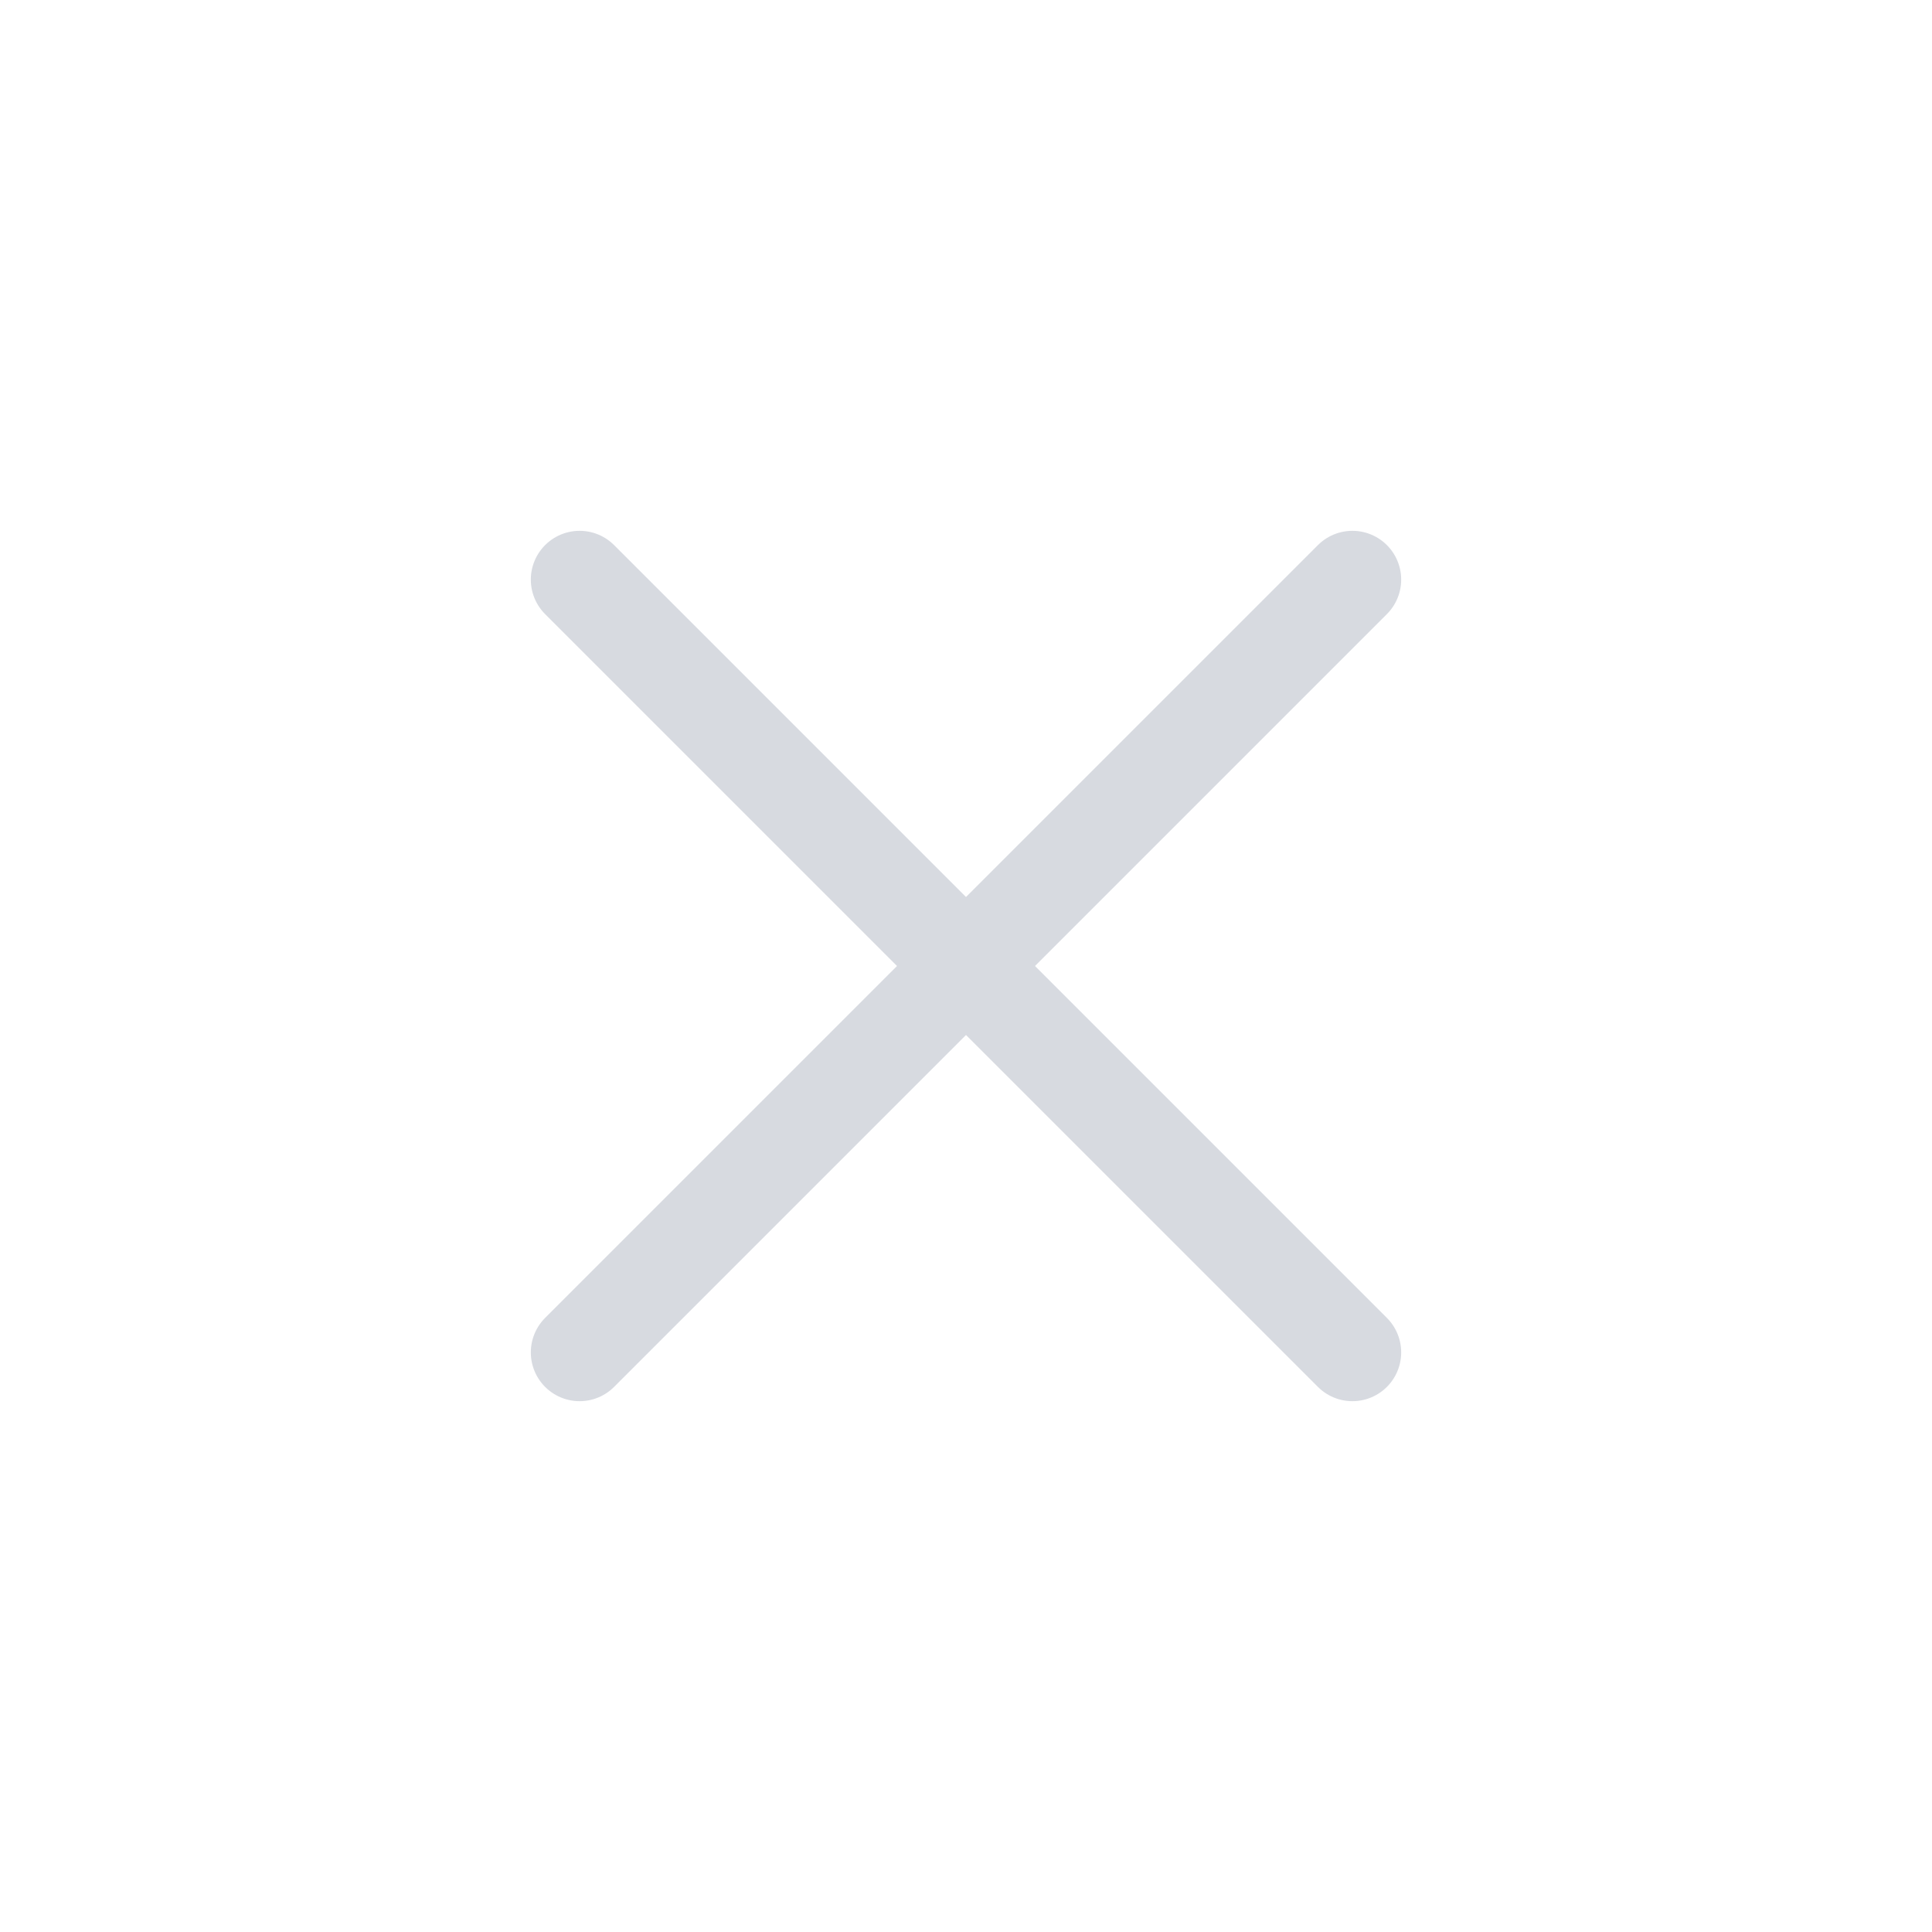
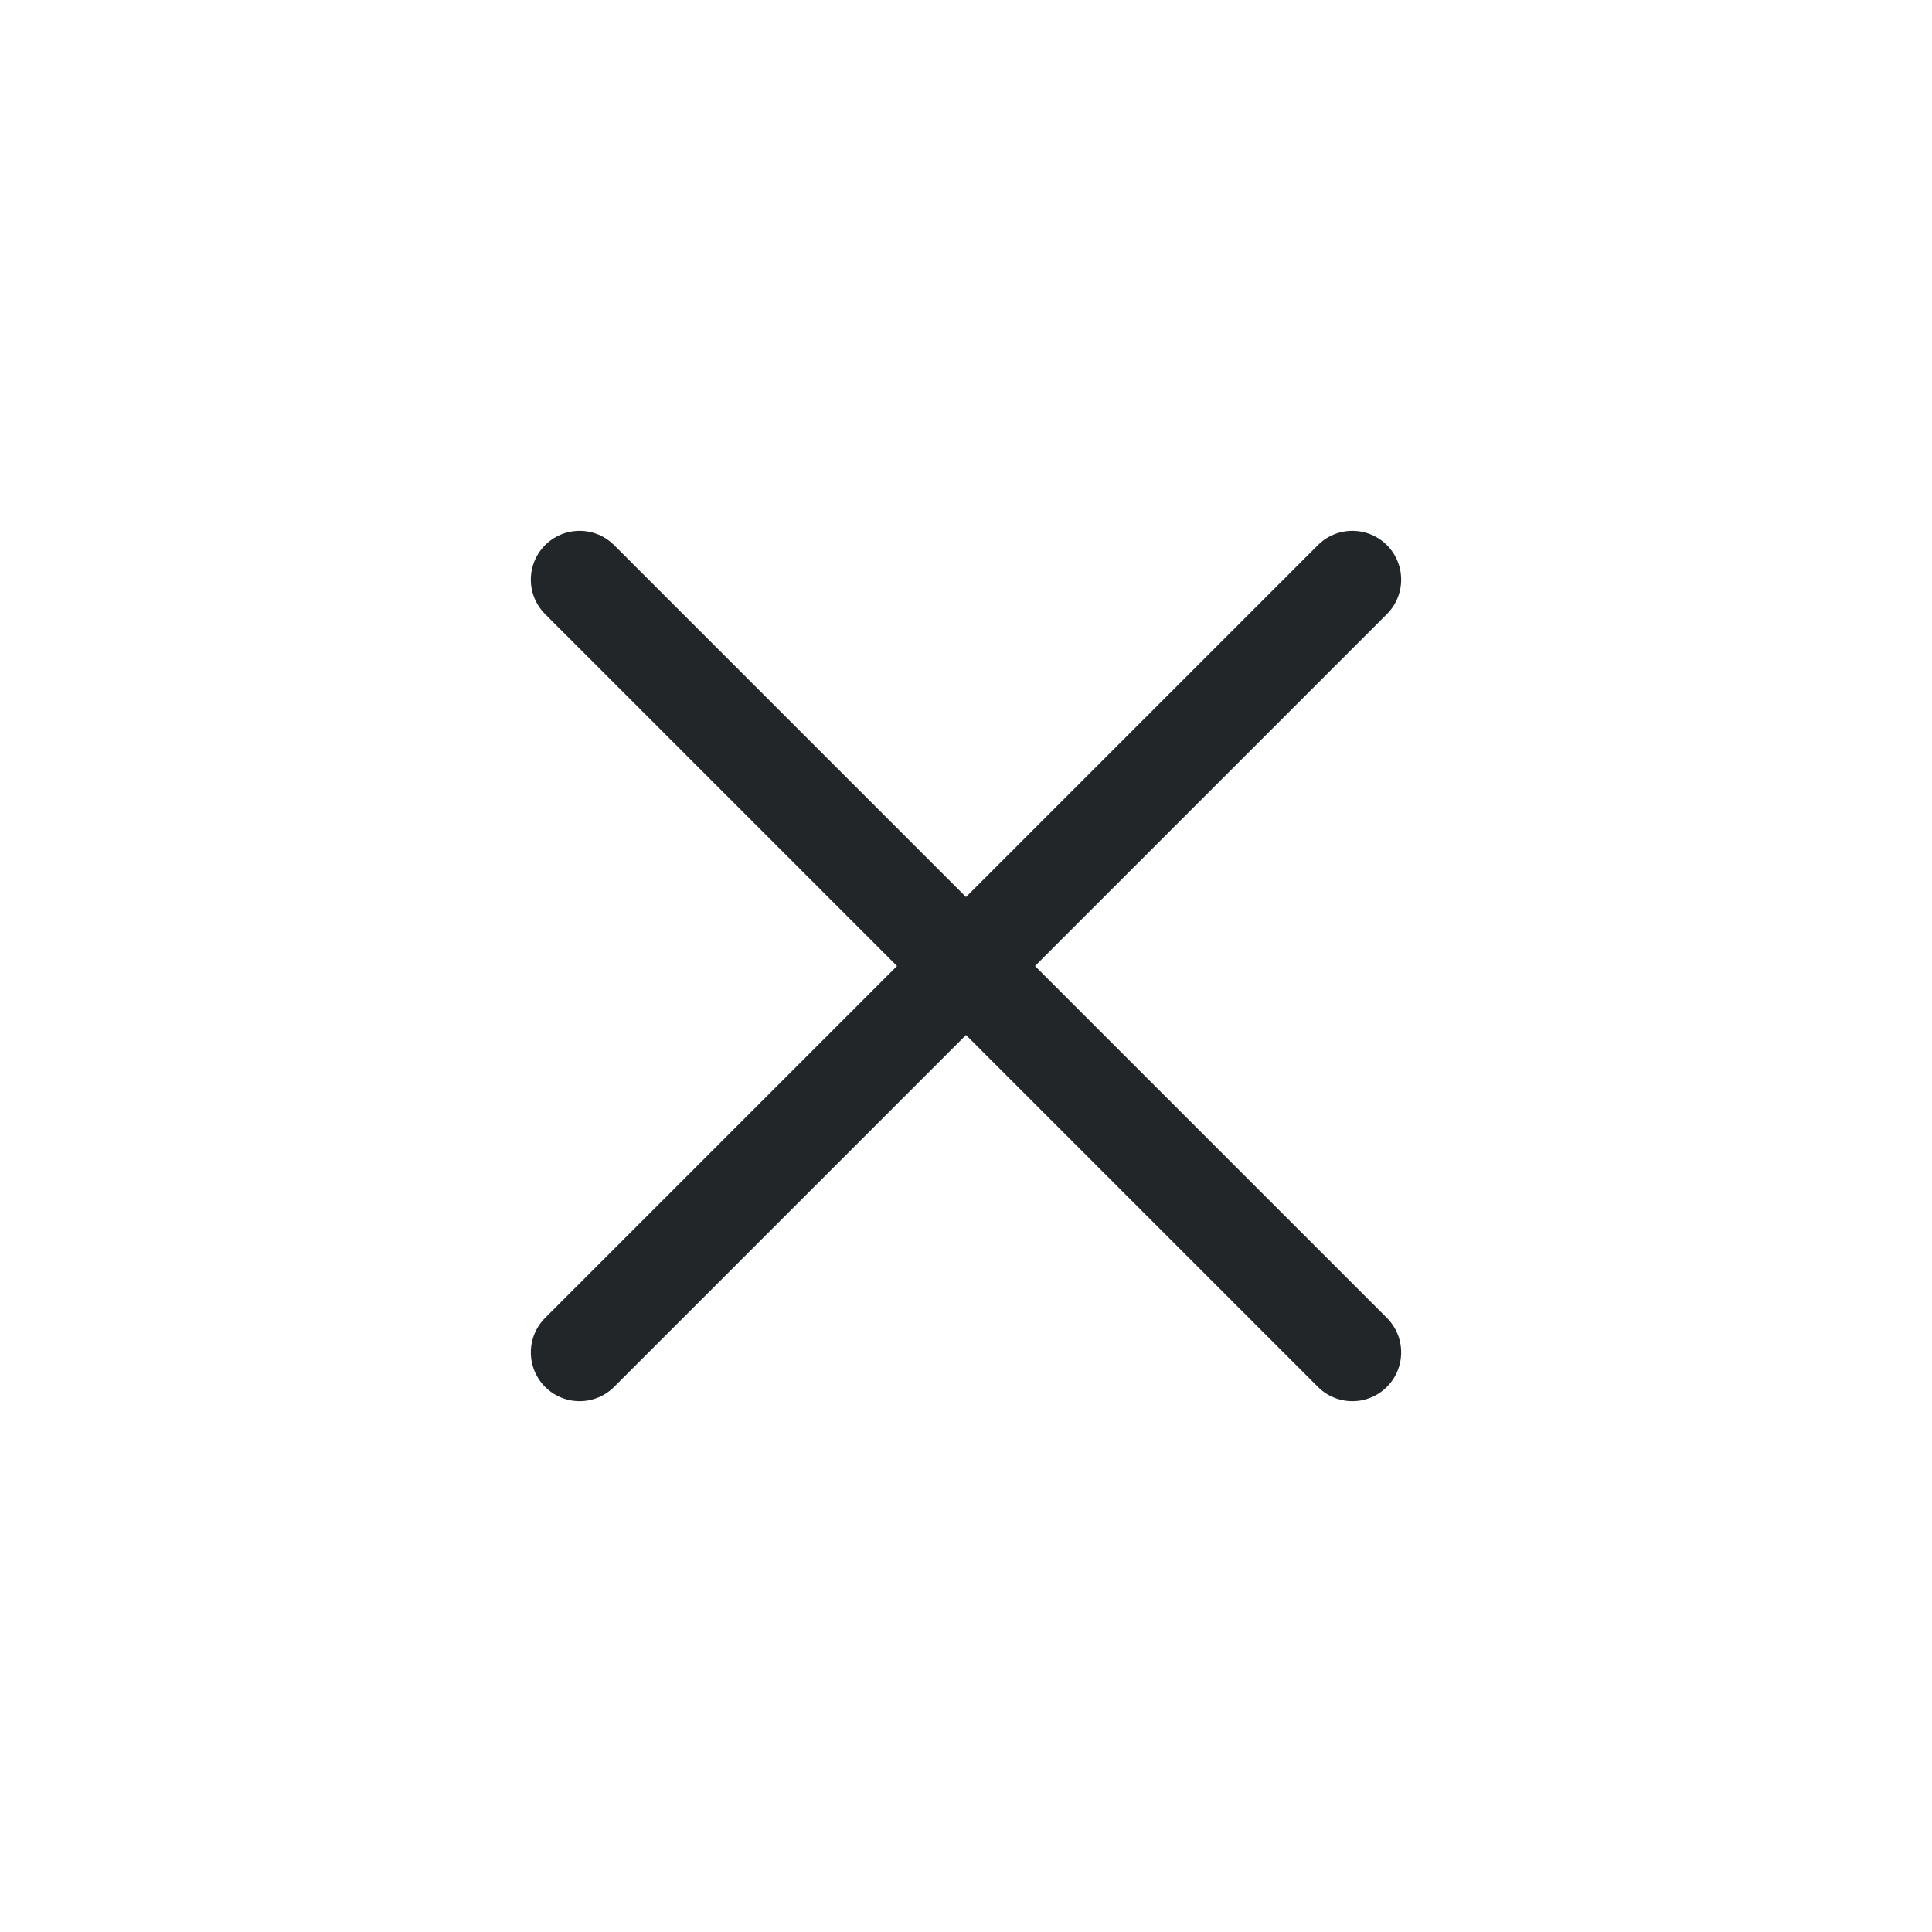
<svg xmlns="http://www.w3.org/2000/svg" viewBox="0 0 50 50" version="1.2" baseProfile="tiny">
  <defs>
</defs>
  <g fill="none" stroke="black" stroke-width="1" fill-rule="evenodd" stroke-linecap="square" stroke-linejoin="bevel">
-     <g fill="none" stroke="#d7dae0" stroke-opacity="1" stroke-width="1.01" stroke-linecap="round" stroke-linejoin="miter" stroke-miterlimit="2" transform="matrix(2.5,0,0,2.5,2.5,2.5)" font-family="Noto Sans" font-size="10" font-weight="400" font-style="normal">
+     <g fill="none" stroke="#232629" stroke-opacity="1" stroke-width="1.01" stroke-linecap="round" stroke-linejoin="miter" stroke-miterlimit="2" transform="matrix(2.5,0,0,2.5,2.5,2.5)" font-family="Noto Sans" font-size="10" font-weight="400" font-style="normal">
      <polyline fill="none" vector-effect="none" points="5,5 13,13 " />
      <polyline fill="none" vector-effect="none" points="13,5 5,13 " />
    </g>
    <g fill="none" stroke="#000000" stroke-opacity="1" stroke-width="1" stroke-linecap="square" stroke-linejoin="bevel" transform="matrix(1,0,0,1,0,0)" font-family="Noto Sans" font-size="10" font-weight="400" font-style="normal">
</g>
  </g>
</svg>
